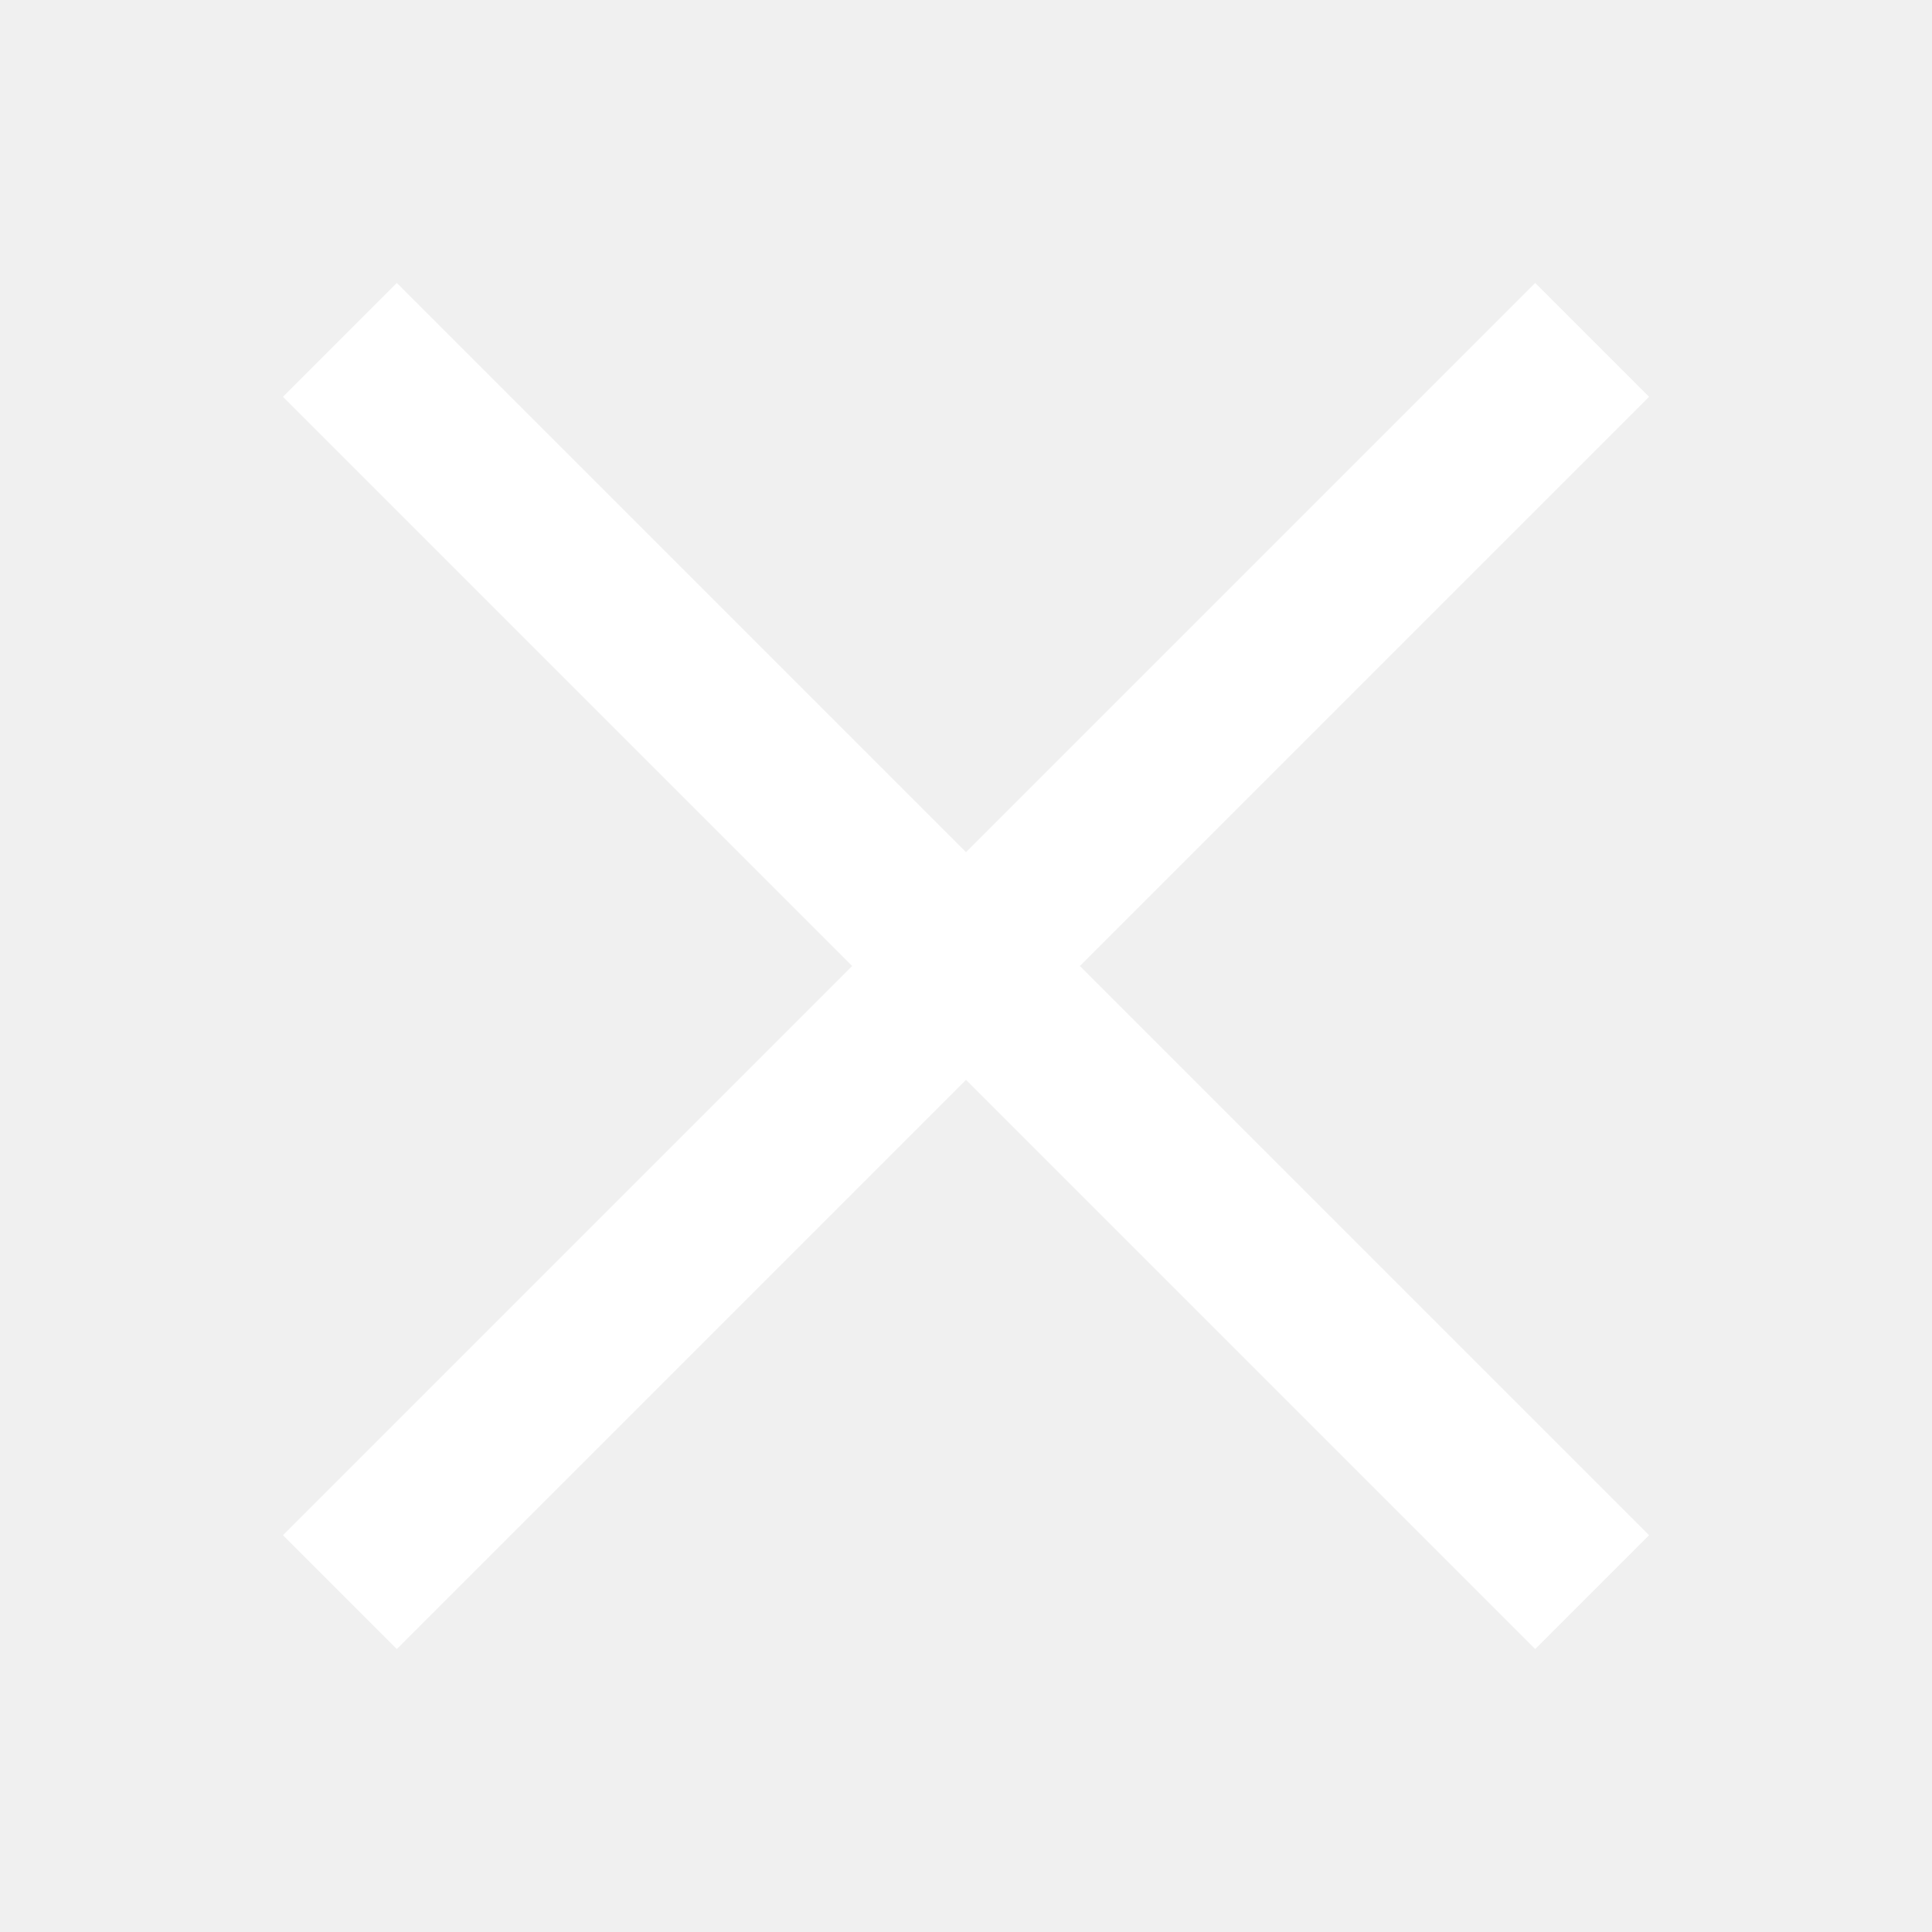
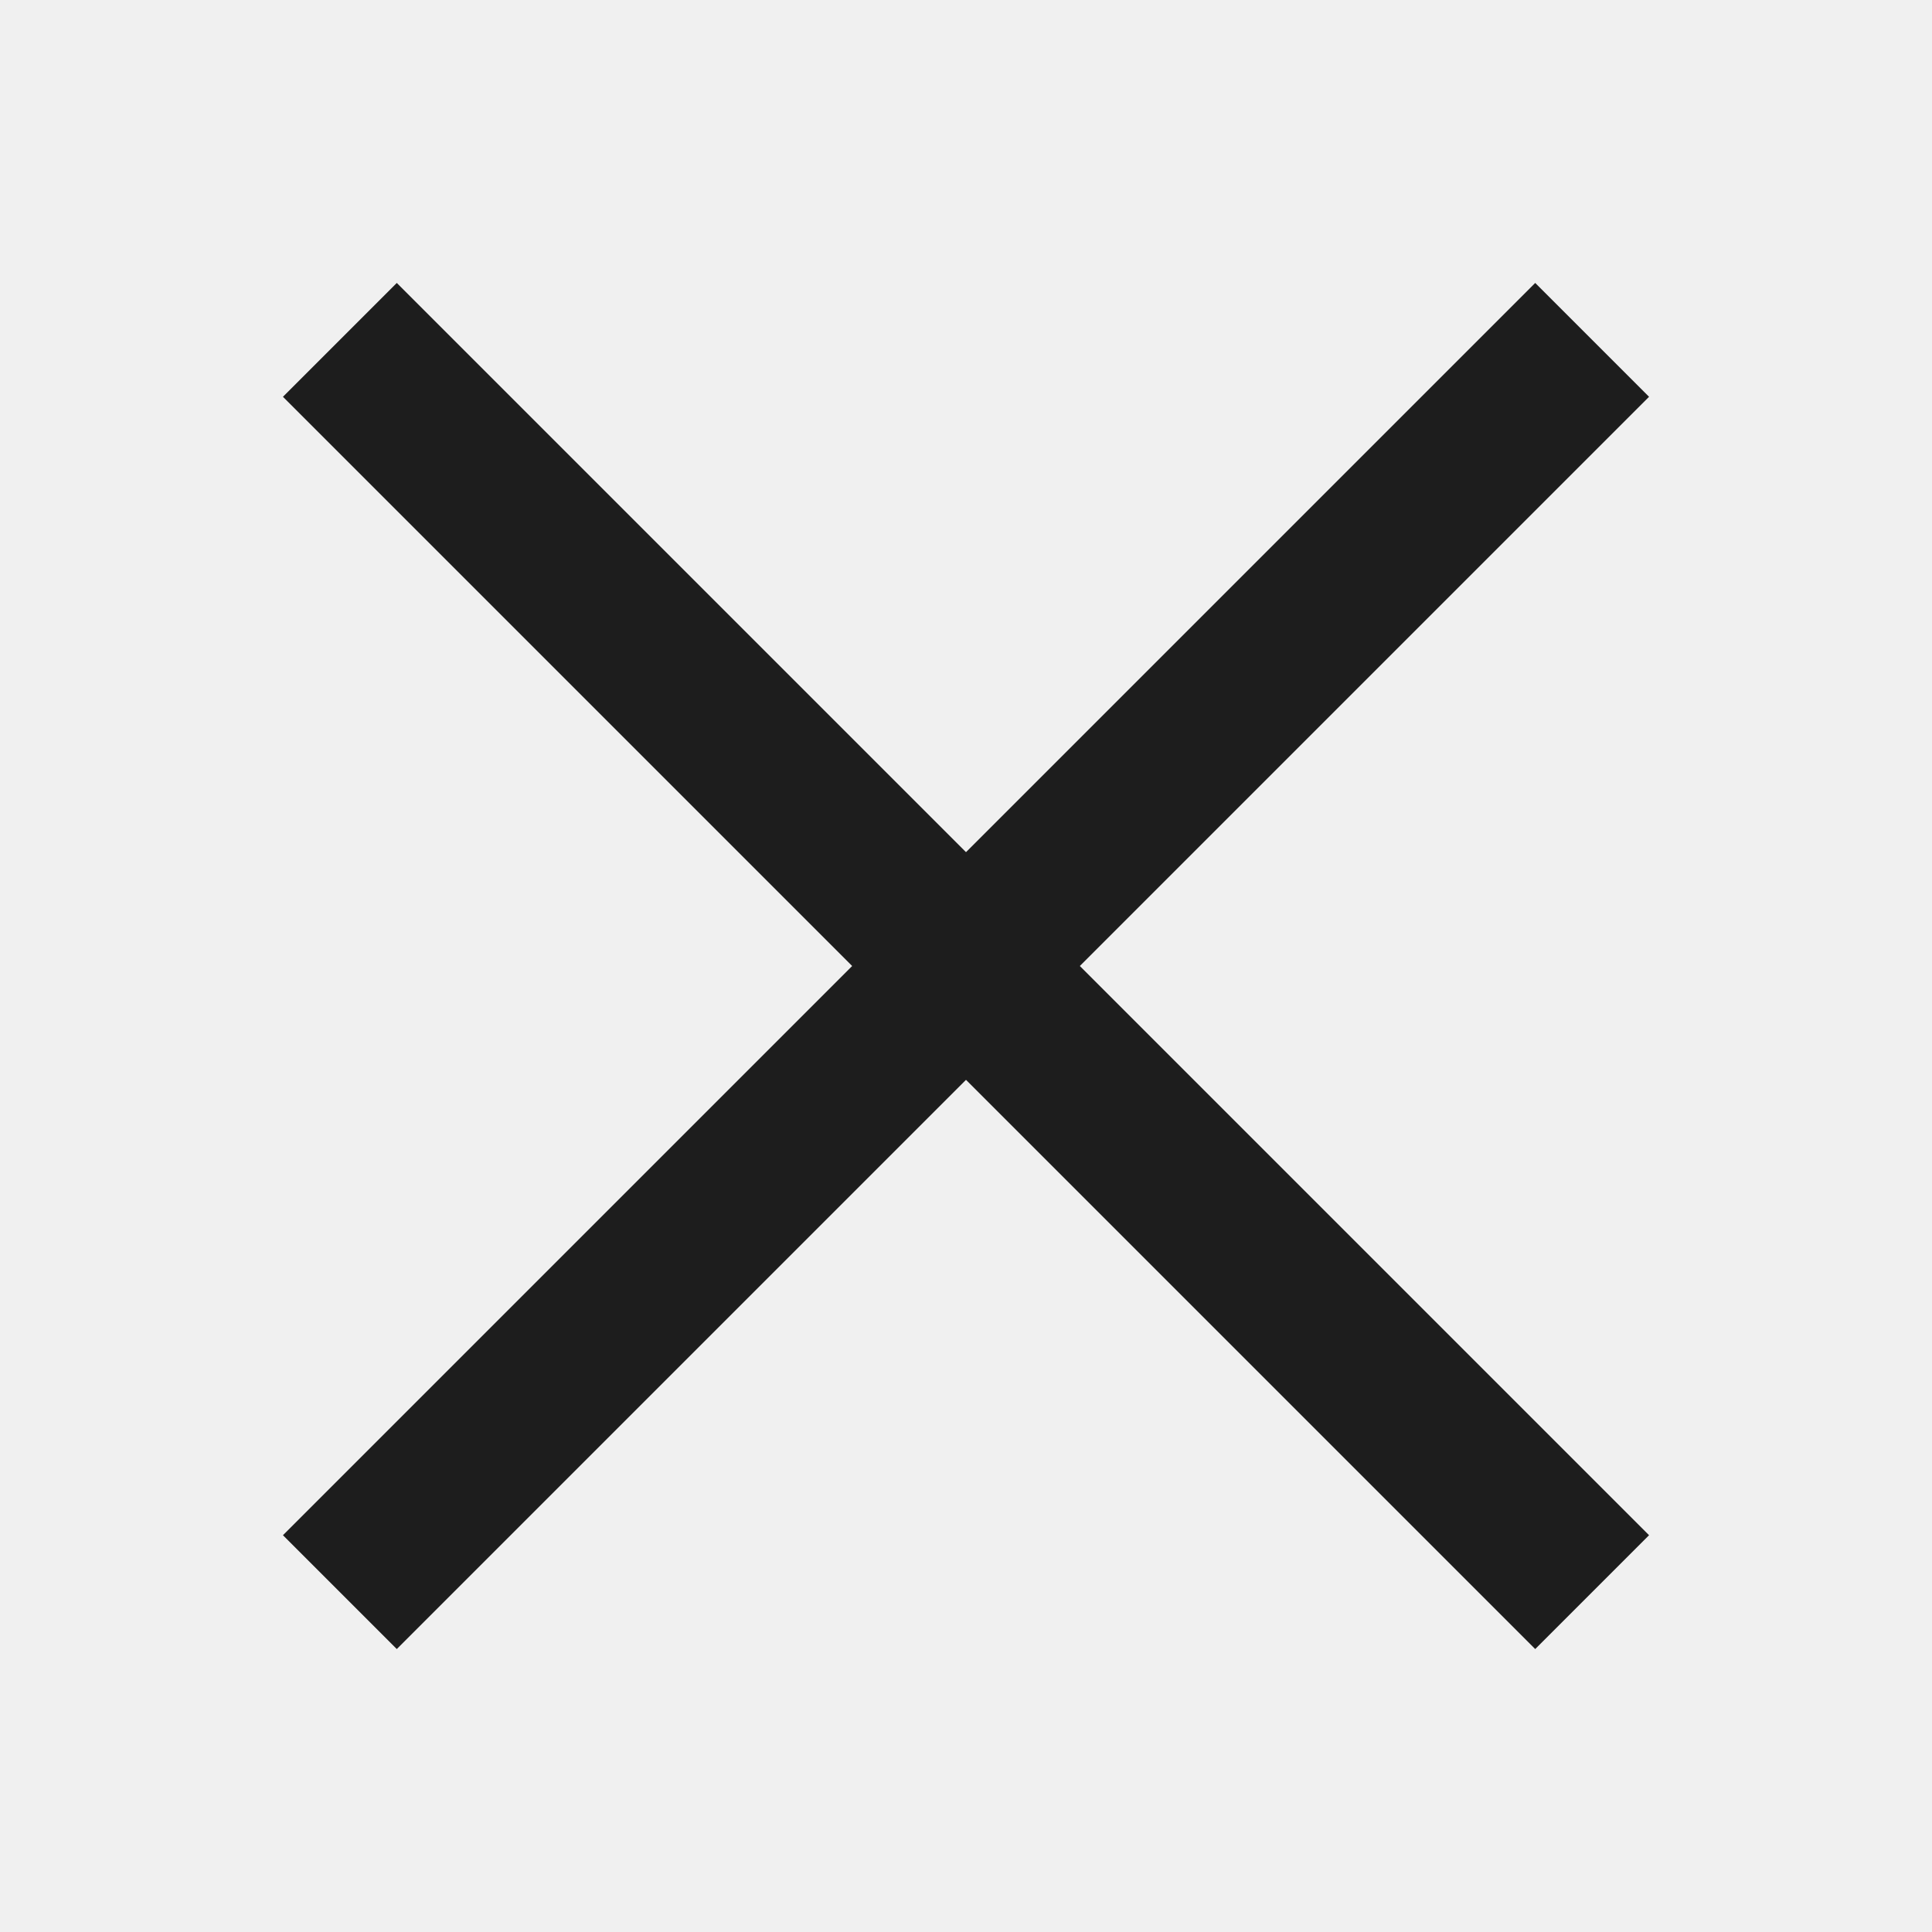
<svg xmlns="http://www.w3.org/2000/svg" width="24" height="24" viewBox="0 0 24 24">
-   <g stroke="#FFF" stroke-width="2" fill="none" fill-rule="evenodd" stroke-linecap="round">
+   <g stroke="#1d1d1d" stroke-width="2" fill="none" fill-rule="evenodd" stroke-linecap="round">
    <path d="M4.222 4.222l15.556 15.556L4.222 4.222zM19.778 4.222L4.222 19.778 19.778 4.222z" />
  </g>
</svg>
